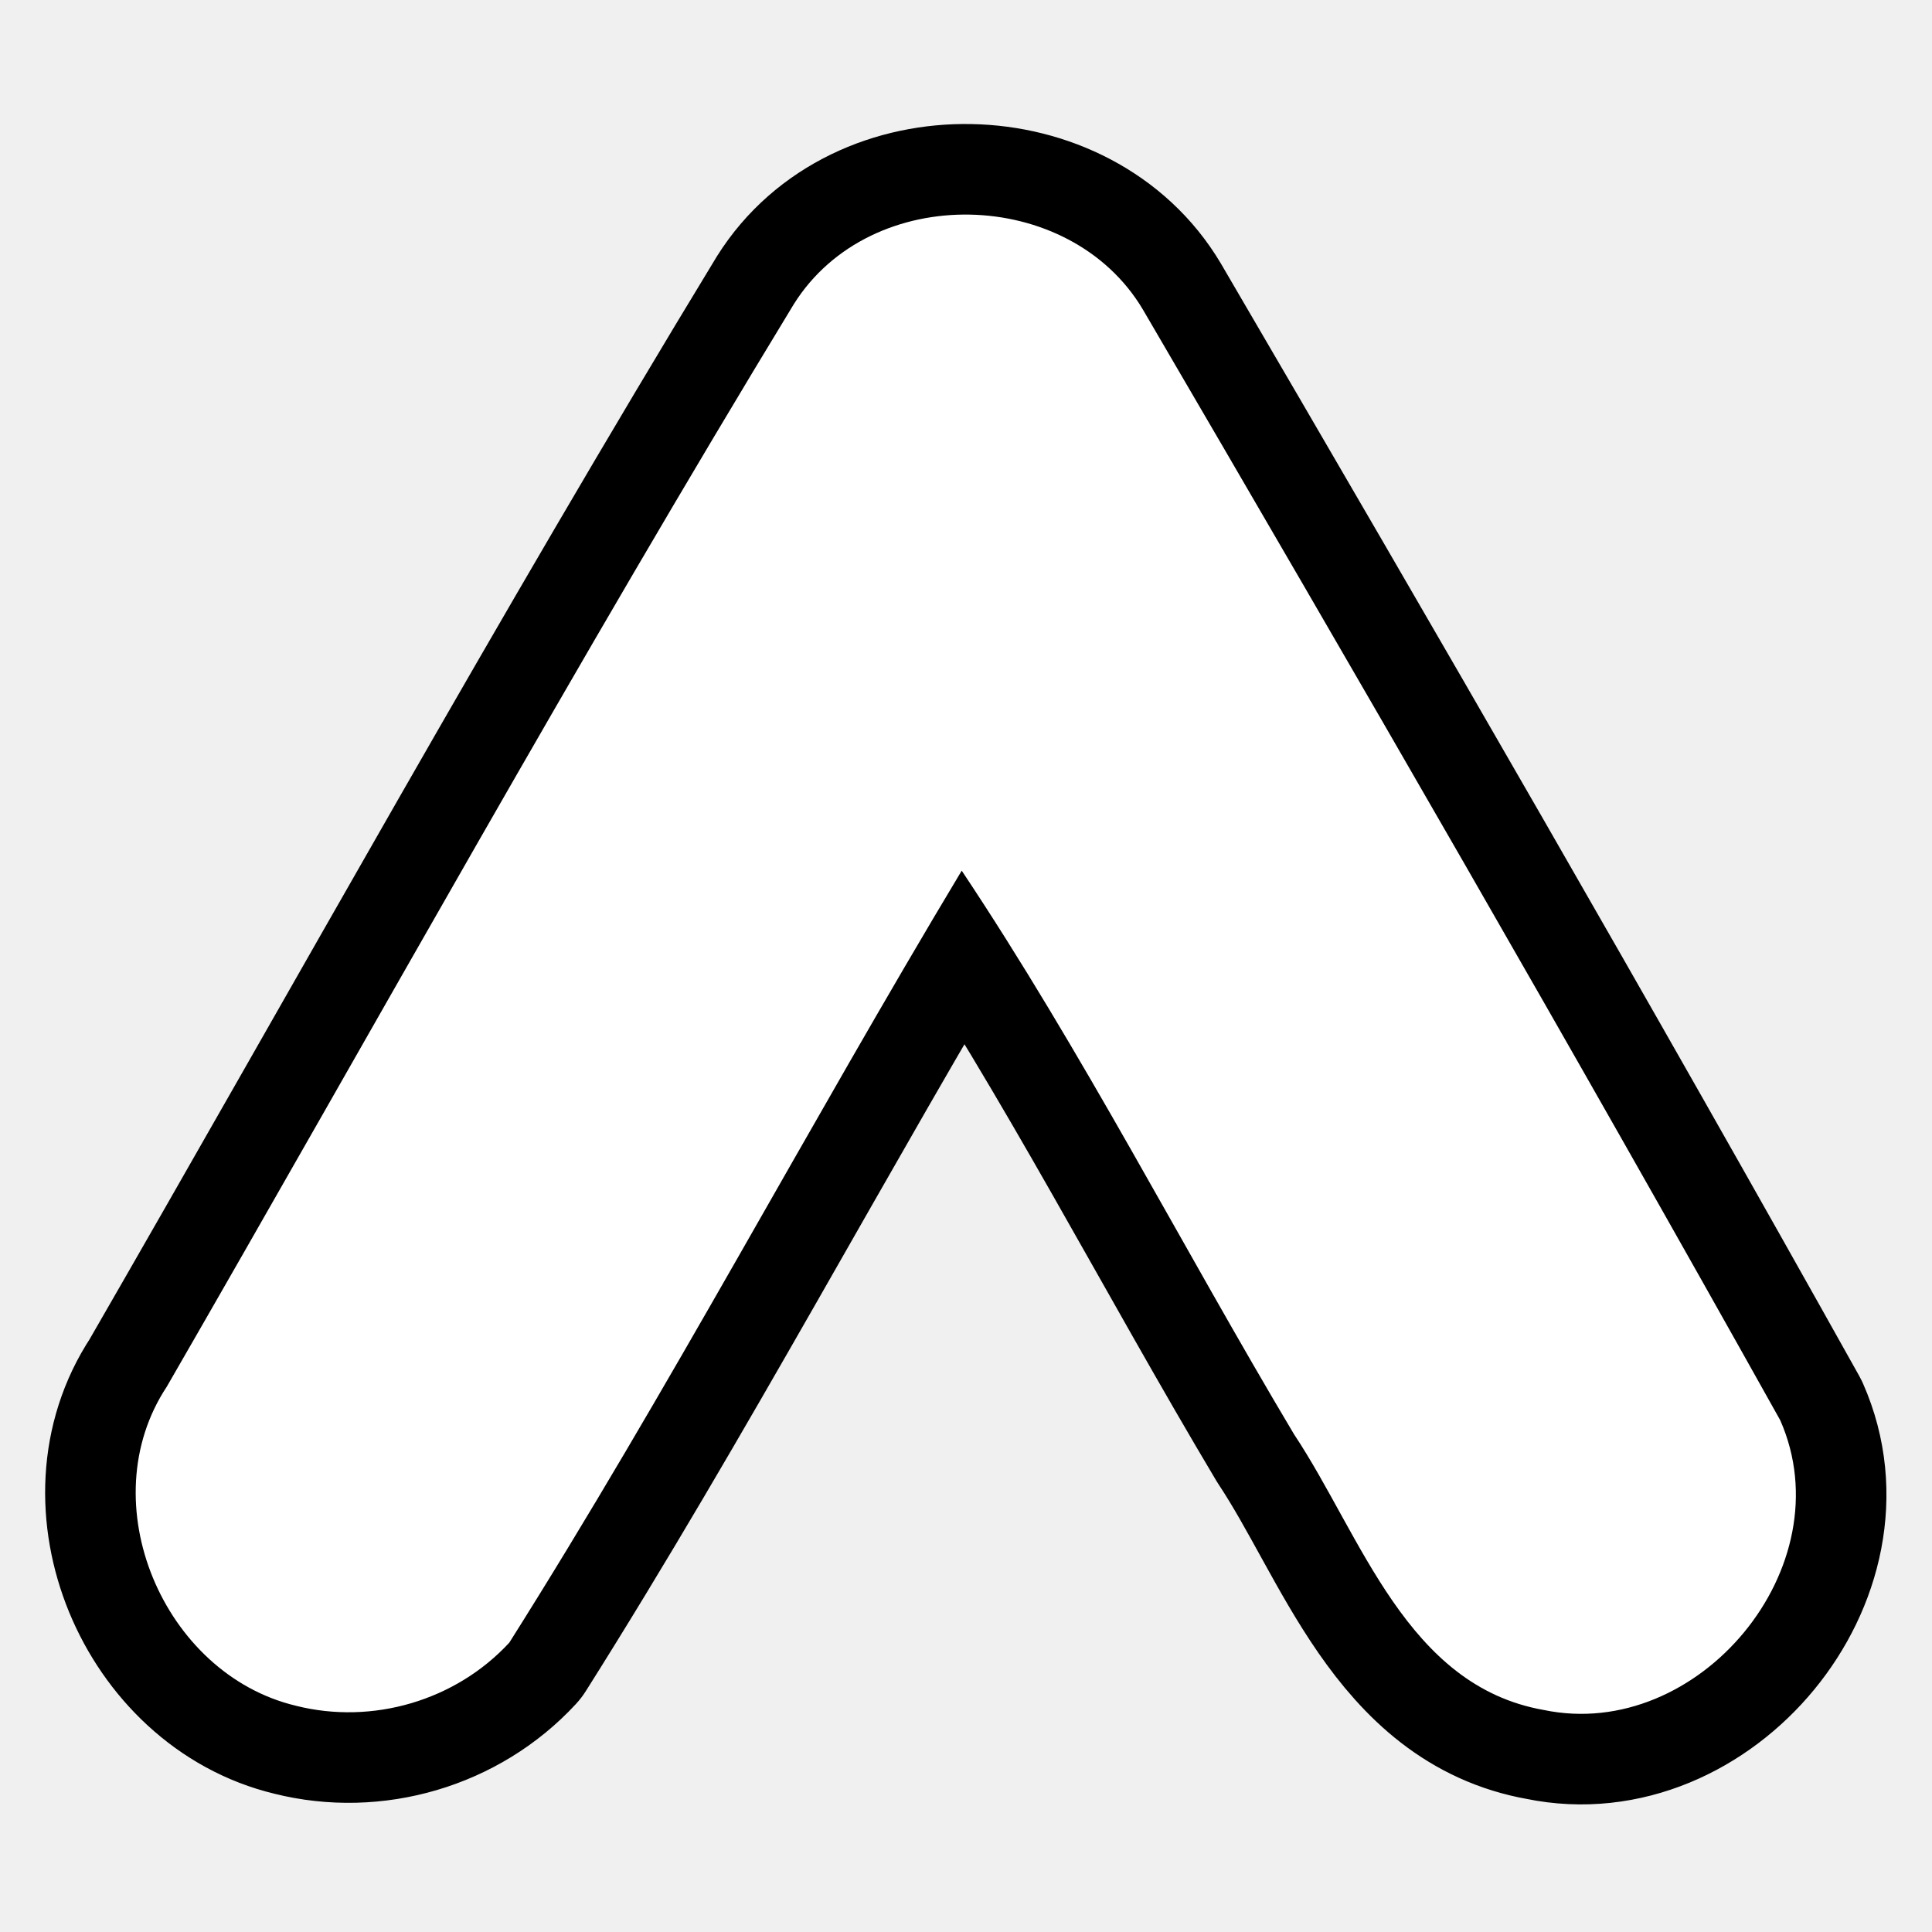
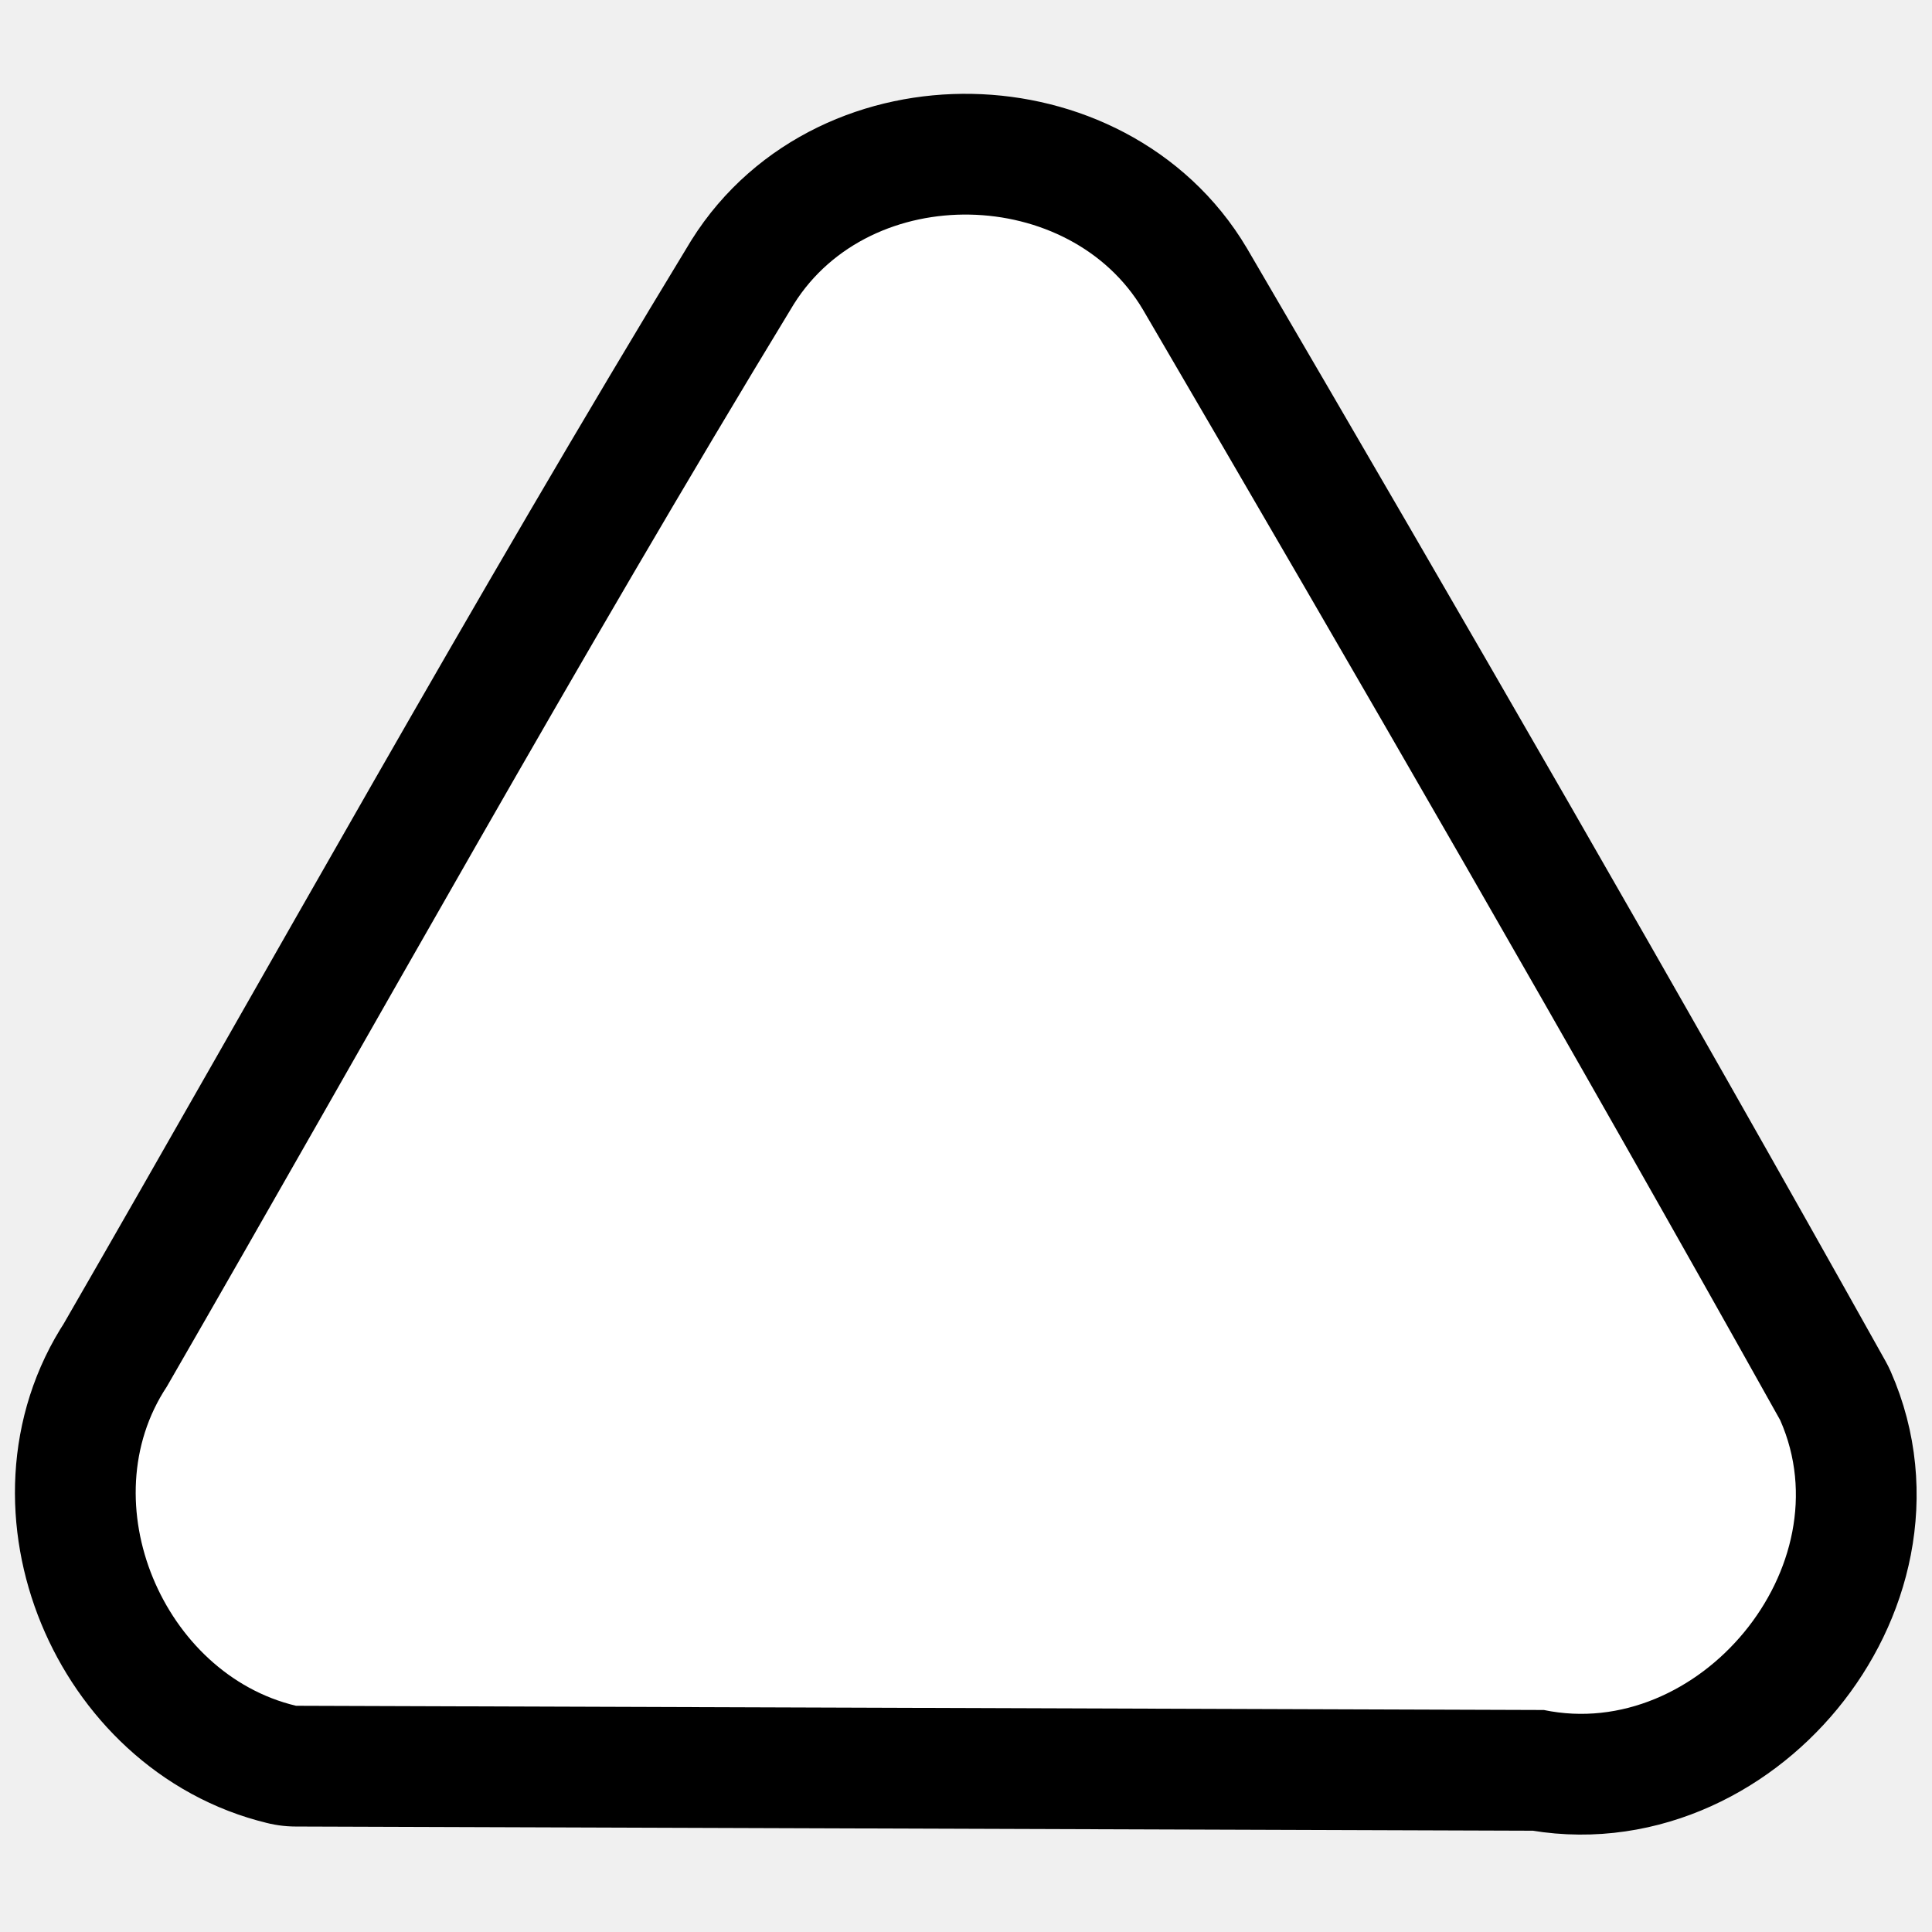
- <svg xmlns="http://www.w3.org/2000/svg" width="32" height="32" version="1.1" viewBox="0 0 32 32">
-   <path d="m4.903 28.253c-2.201-0.524-3.408-3.371-2.14-5.286 3.451-5.982 6.797-12.029 10.385-17.929 1.275-2.033 4.571-1.953 5.783 0.091 3.567 6.103 7.106 12.224 10.555 18.394 1.071 2.429-1.357 5.332-3.915 4.8-2.275-0.4-3.015-2.876-4.137-4.566-1.85-3.101-3.503-6.335-5.505-9.336-2.543 4.234-4.859 8.613-7.493 12.786-0.889 0.962-2.267 1.365-3.534 1.046z" fill="#fff" stroke="#000" stroke-linecap="round" stroke-linejoin="round" stroke-miterlimit="2.3" stroke-width="3" style="paint-order:stroke markers fill" />
+ <svg xmlns="http://www.w3.org/2000/svg" width="32" height="32" version="1.1" viewBox="0 0 32 32" id="svg1">
+   <defs id="defs1" />
+   <path d="m 4.903,28.253 c -2.201,-0.524 -3.408,-3.371 -2.14,-5.286 3.451,-5.982 6.797,-12.029 10.385,-17.929 1.275,-2.033 4.571,-1.953 5.783,0.091 3.567,6.103 7.106,12.224 10.555,18.394 1.071,2.429 -1.357,5.332 -3.915,4.8 l -20.669,-0.07 z" fill="#ffffff" stroke="#000000" stroke-linecap="round" stroke-linejoin="round" stroke-miterlimit="2.3" stroke-width="3" style="paint-order:stroke markers fill;stroke-width:4;stroke-dasharray:none" id="path1" />
</svg>
